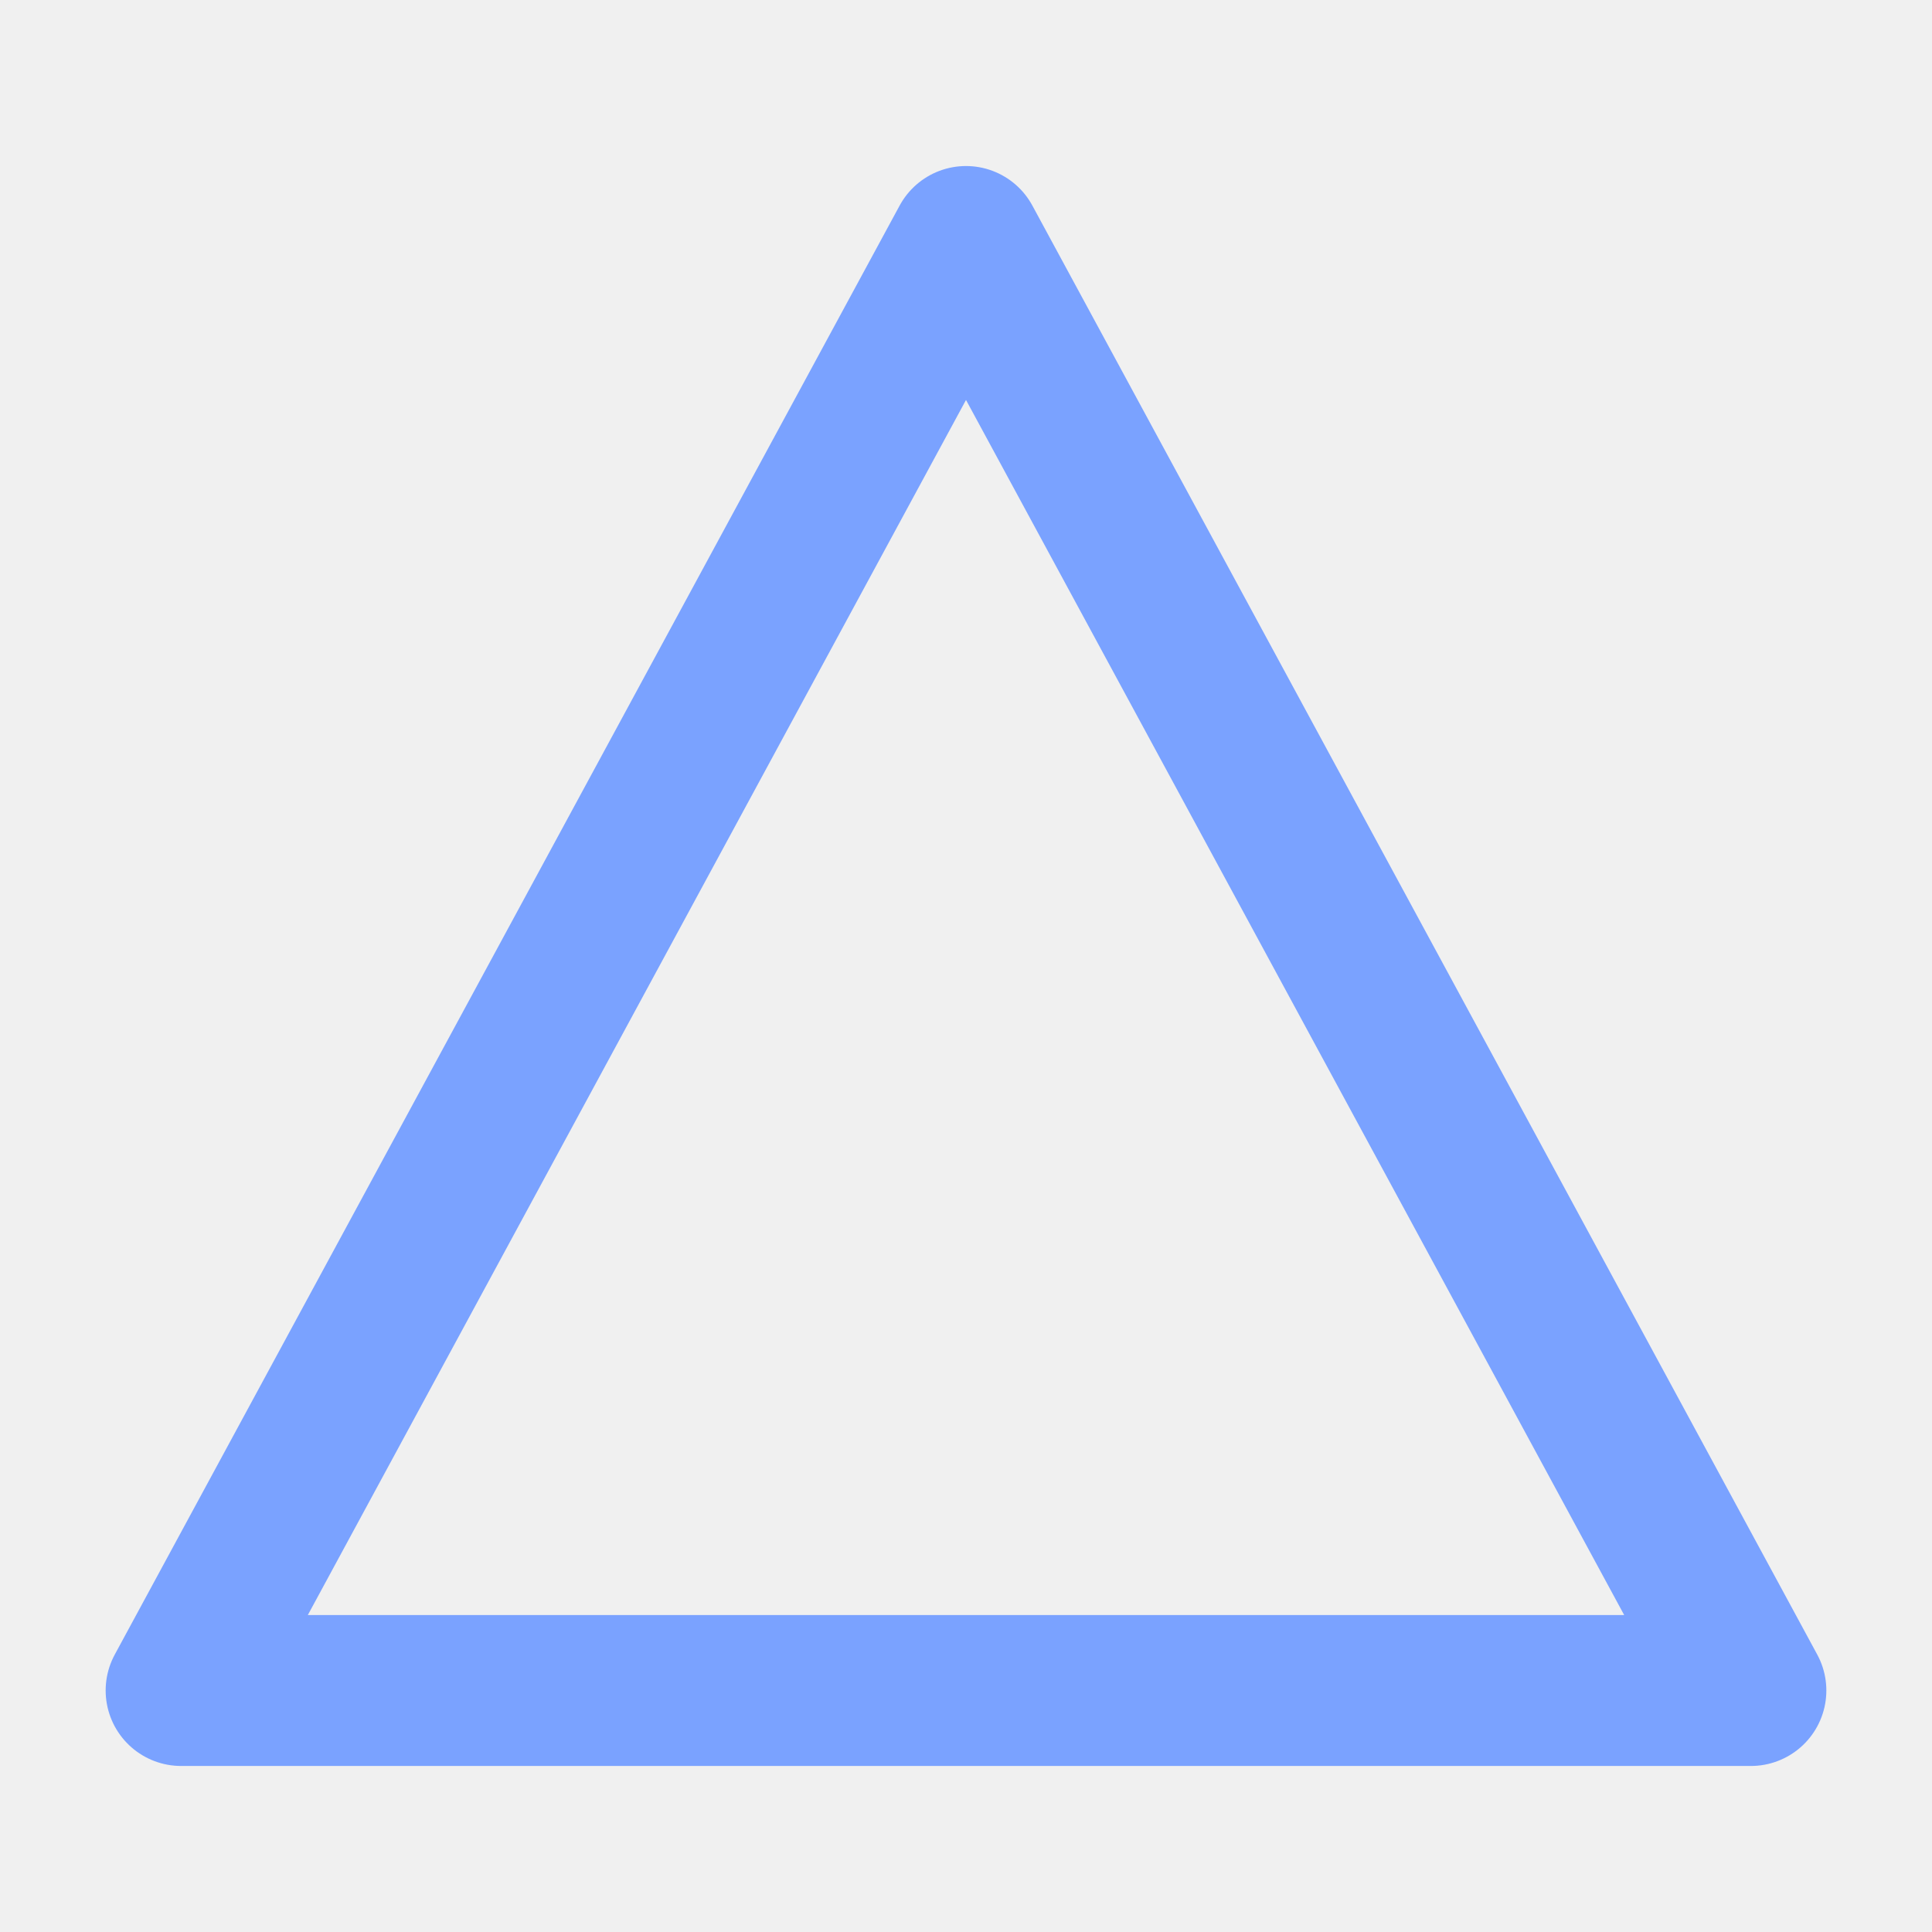
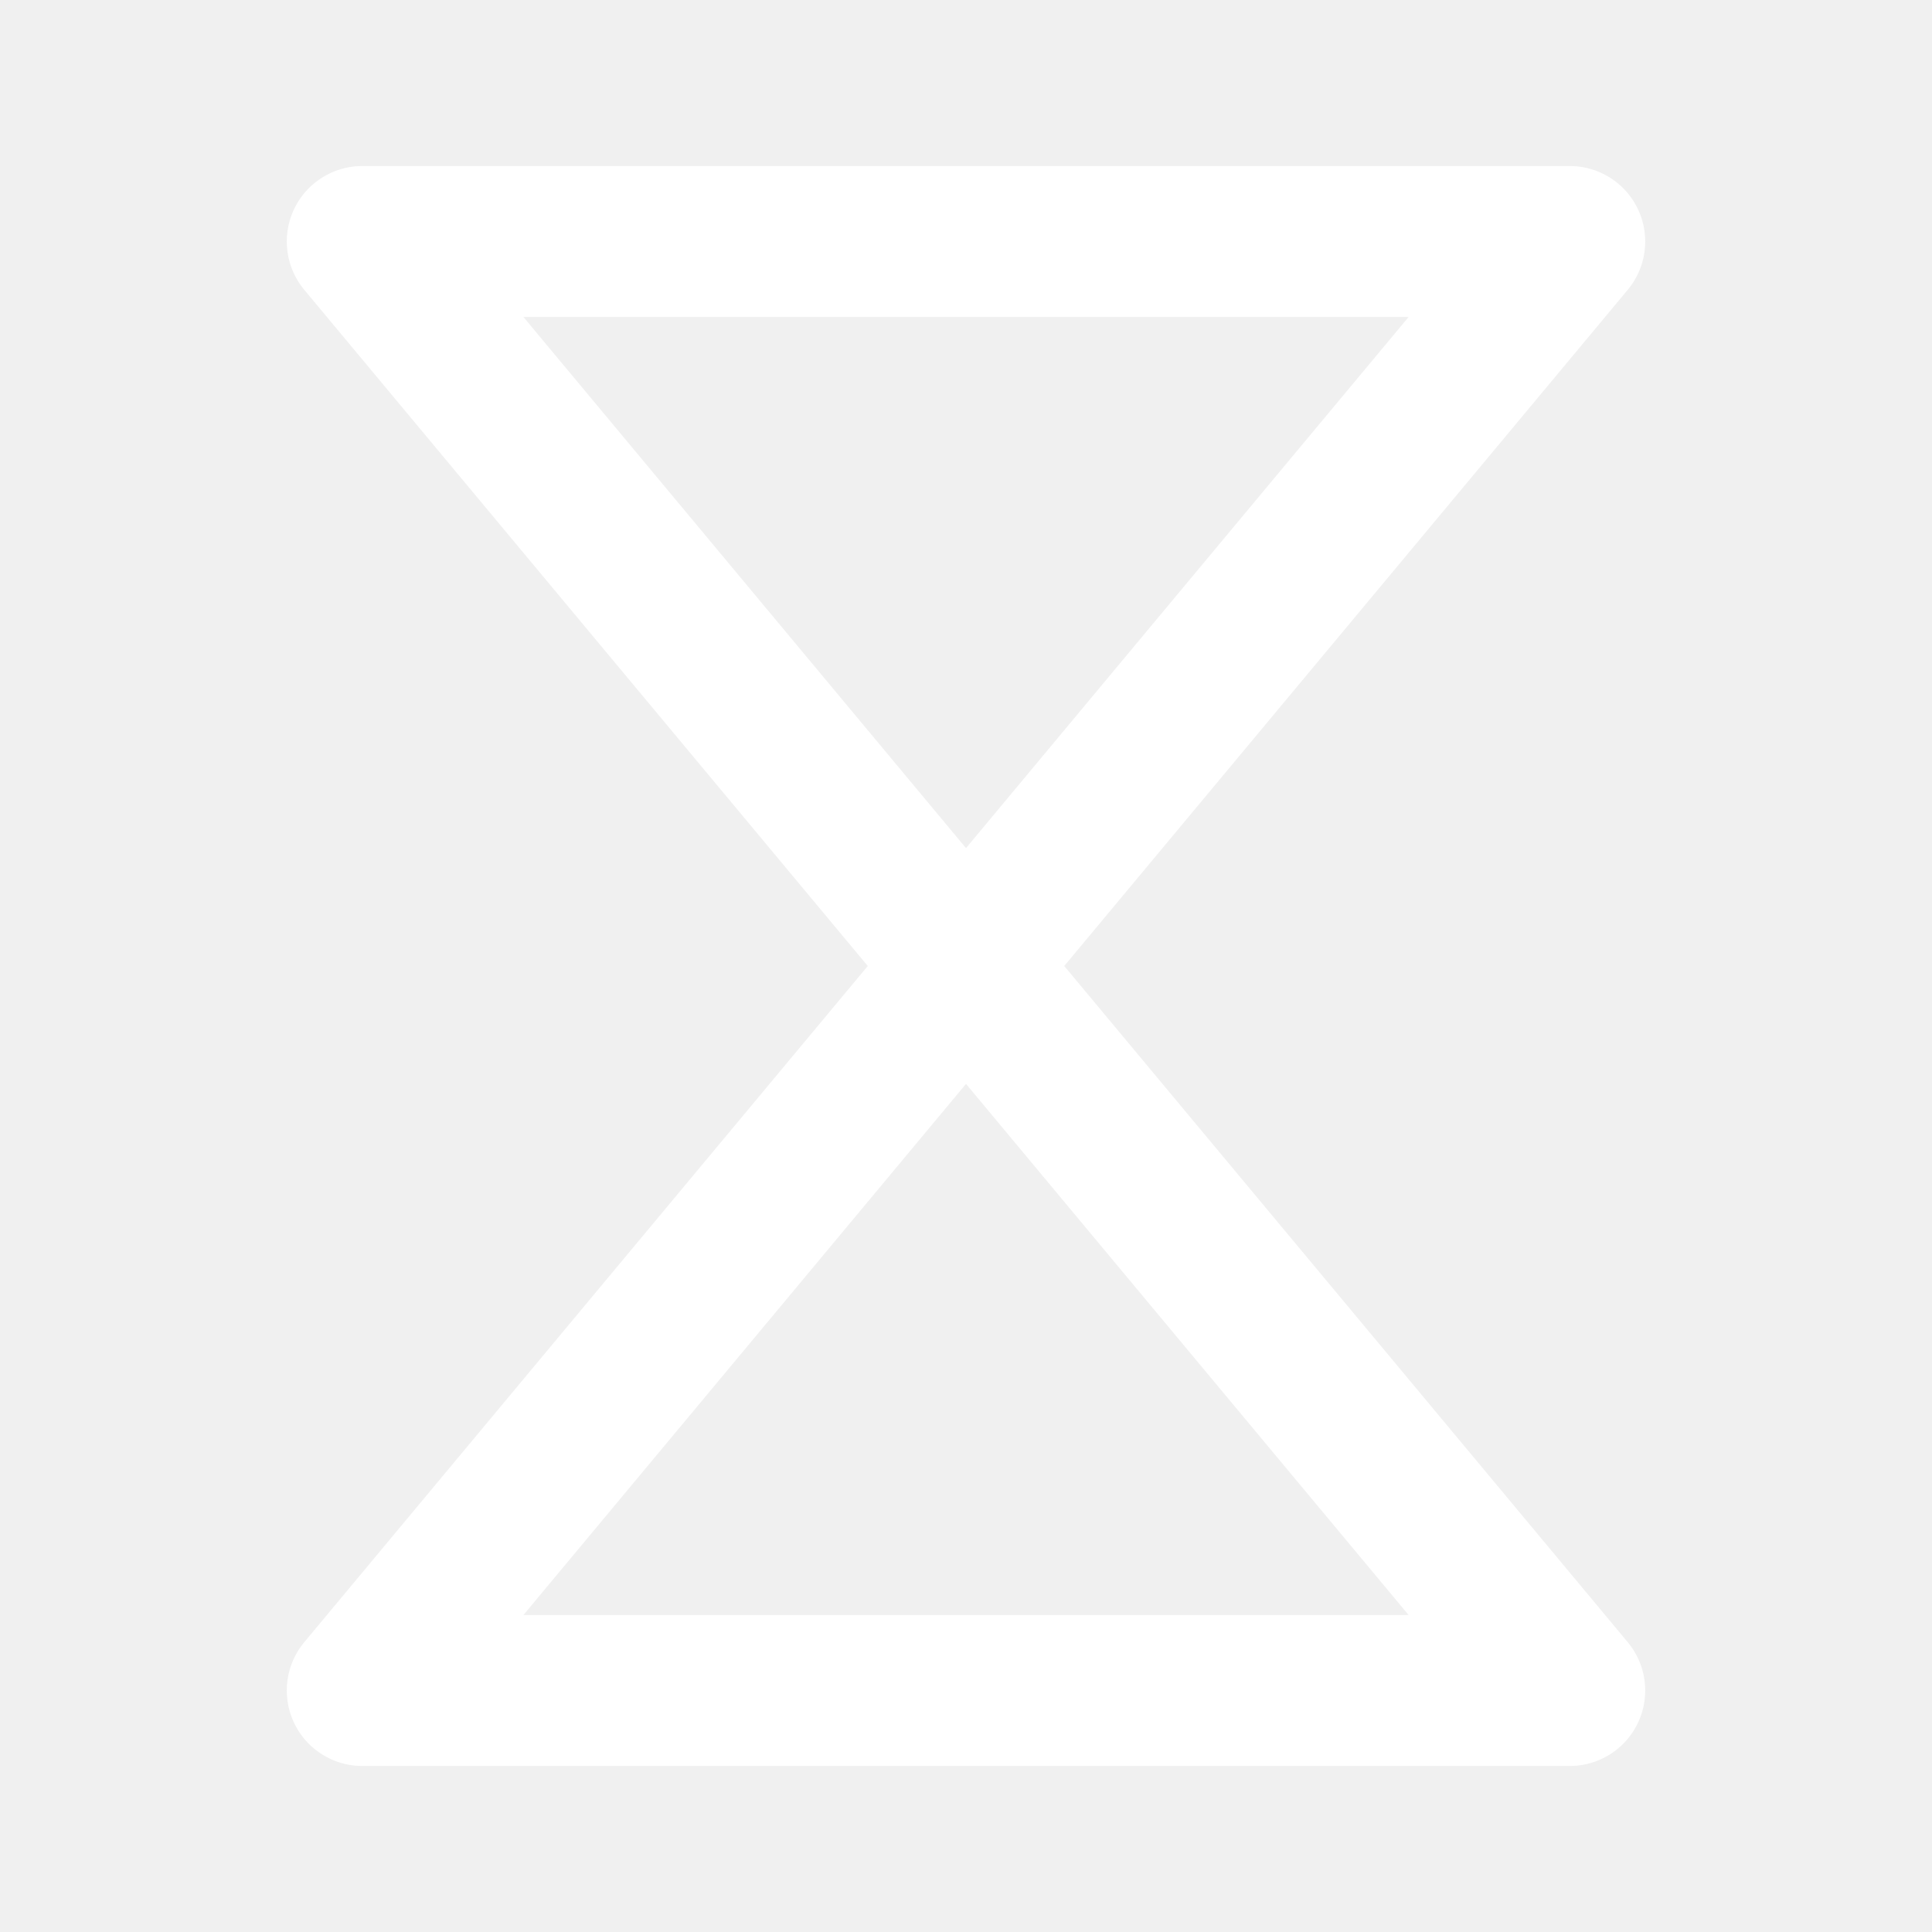
<svg xmlns="http://www.w3.org/2000/svg" viewBox="0 0 256 256" width="256" height="256">
-   <path d="M128 32L232 224H24L128 32Z" stroke="#7AA2FF" stroke-width="20" stroke-linejoin="round" fill="none" />
+   <path d="M48 32L128 128L208 32Z" stroke="#ffffff" stroke-width="20" stroke-linejoin="round" fill="none" />
+   <path d="M48 224L128 128L208 224Z" stroke="#ffffff" stroke-width="20" stroke-linejoin="round" fill="none" />
</svg>
